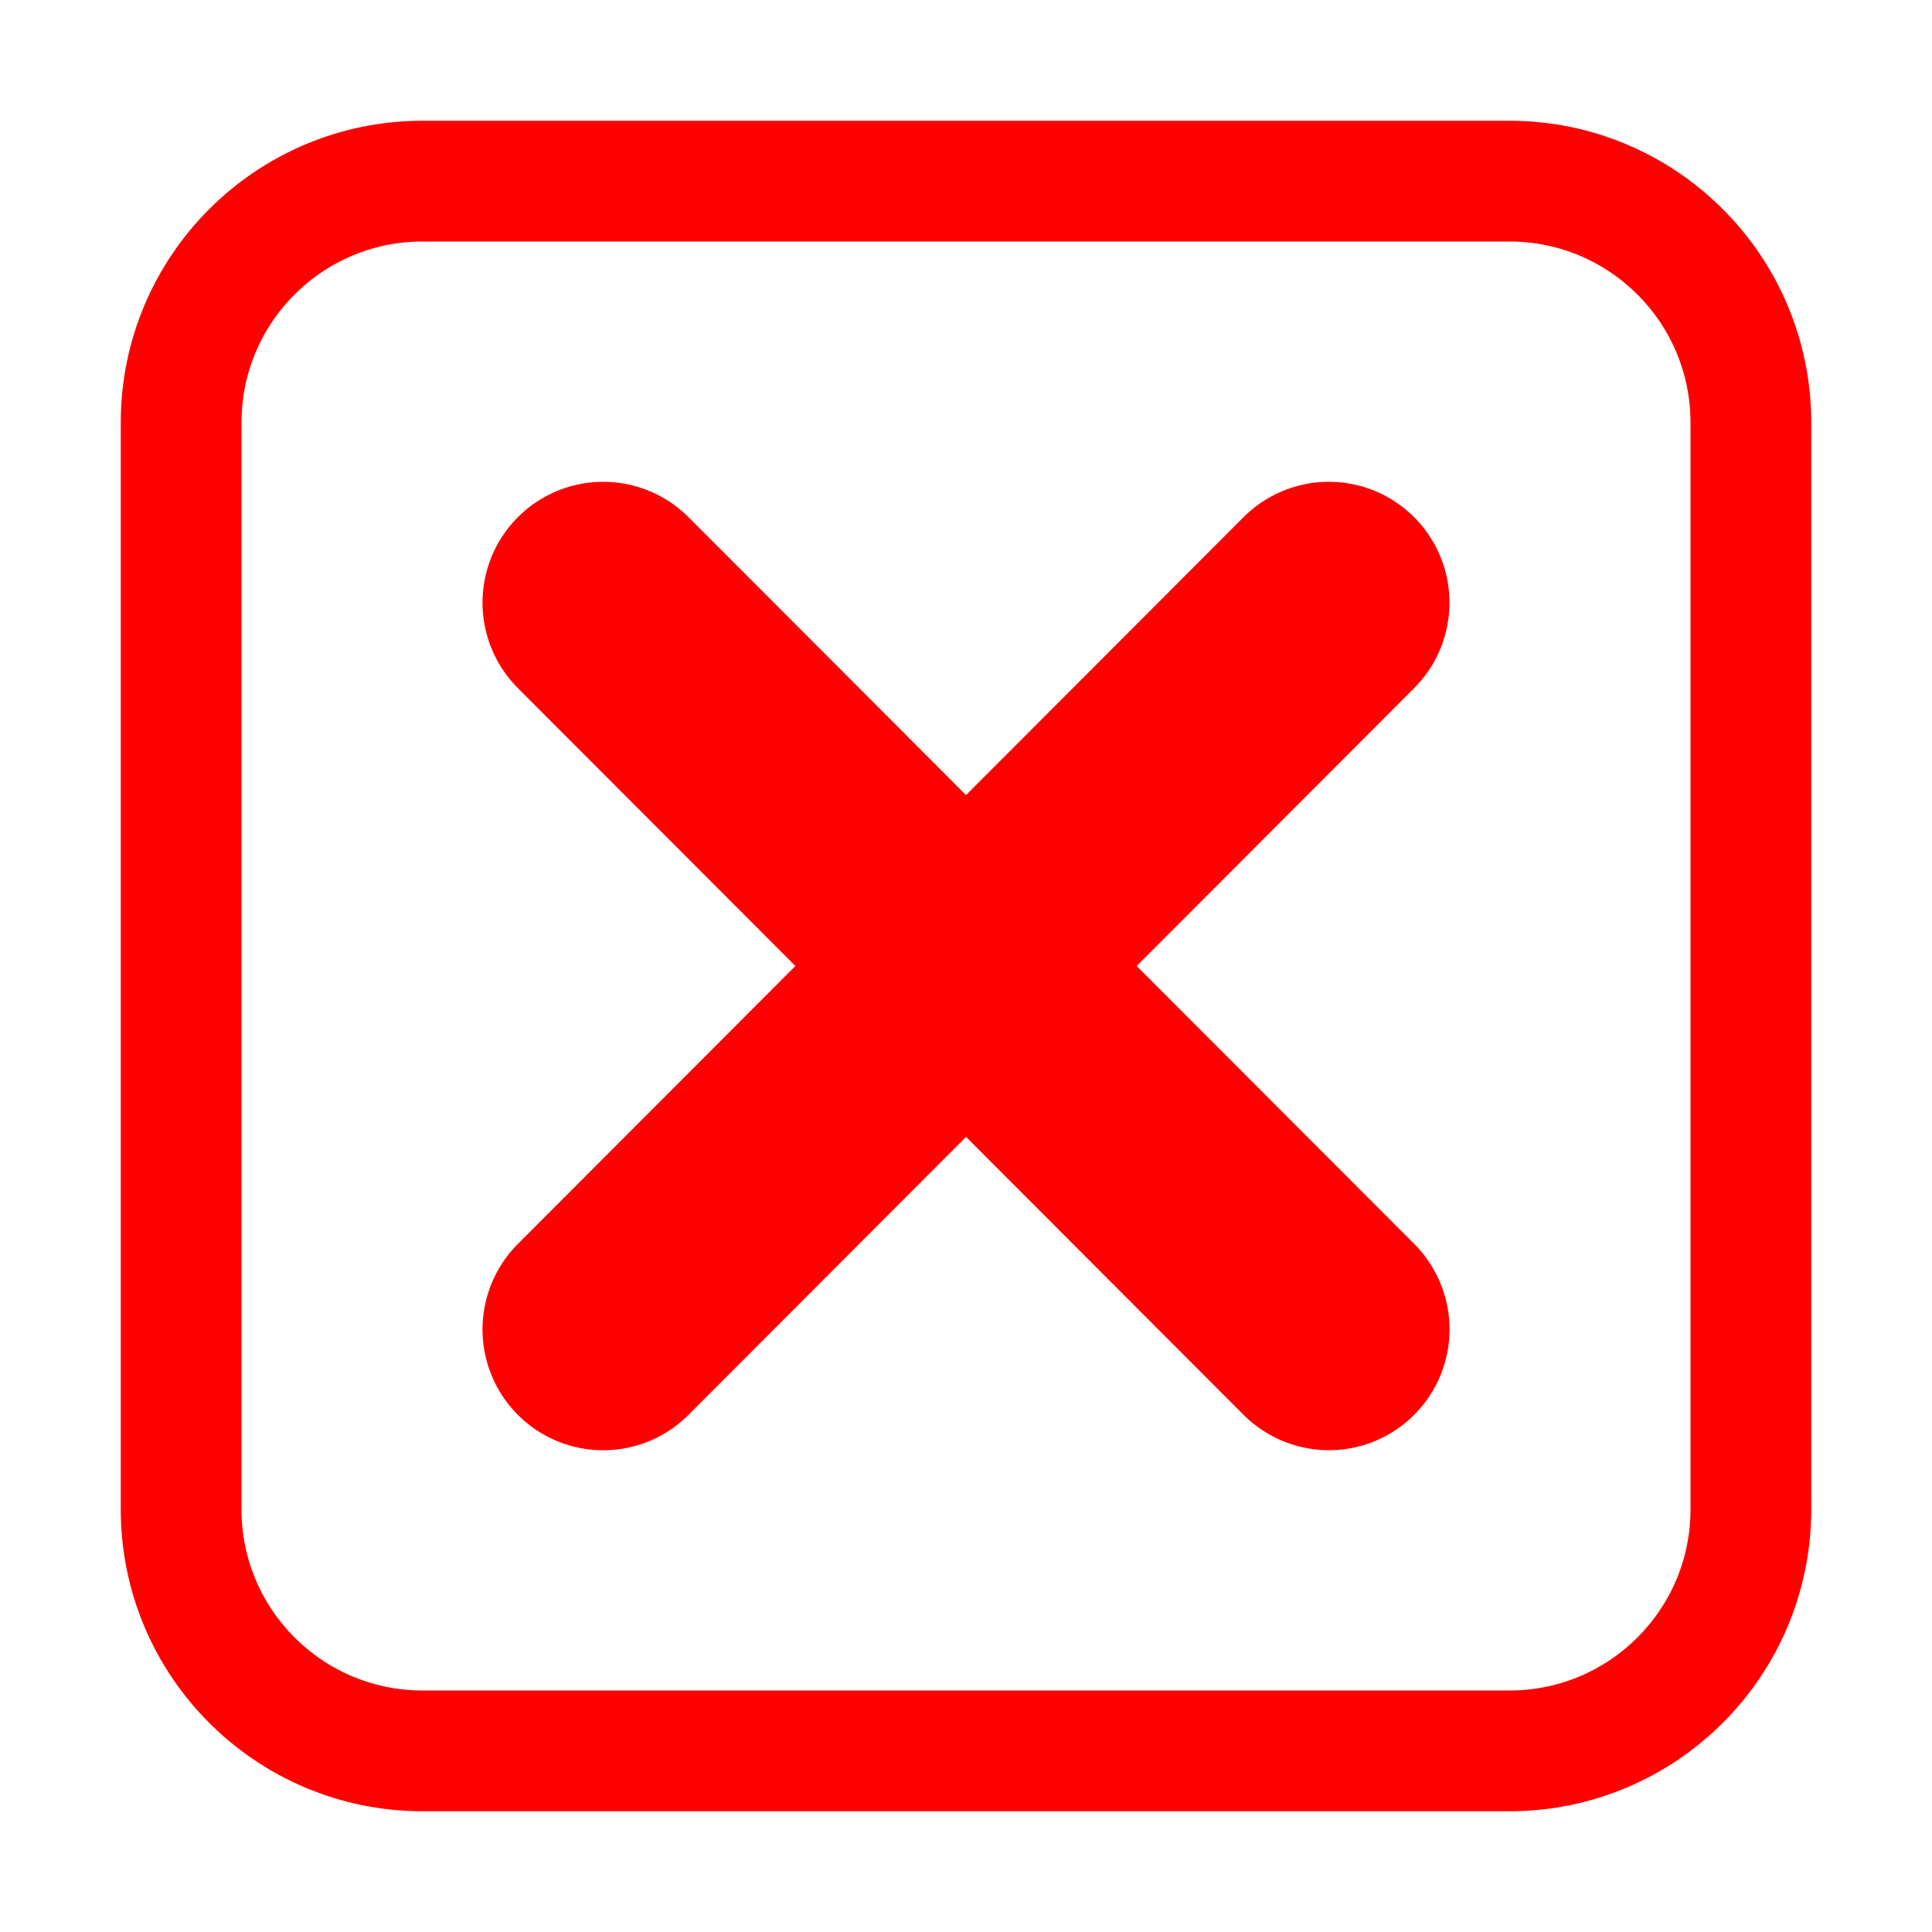
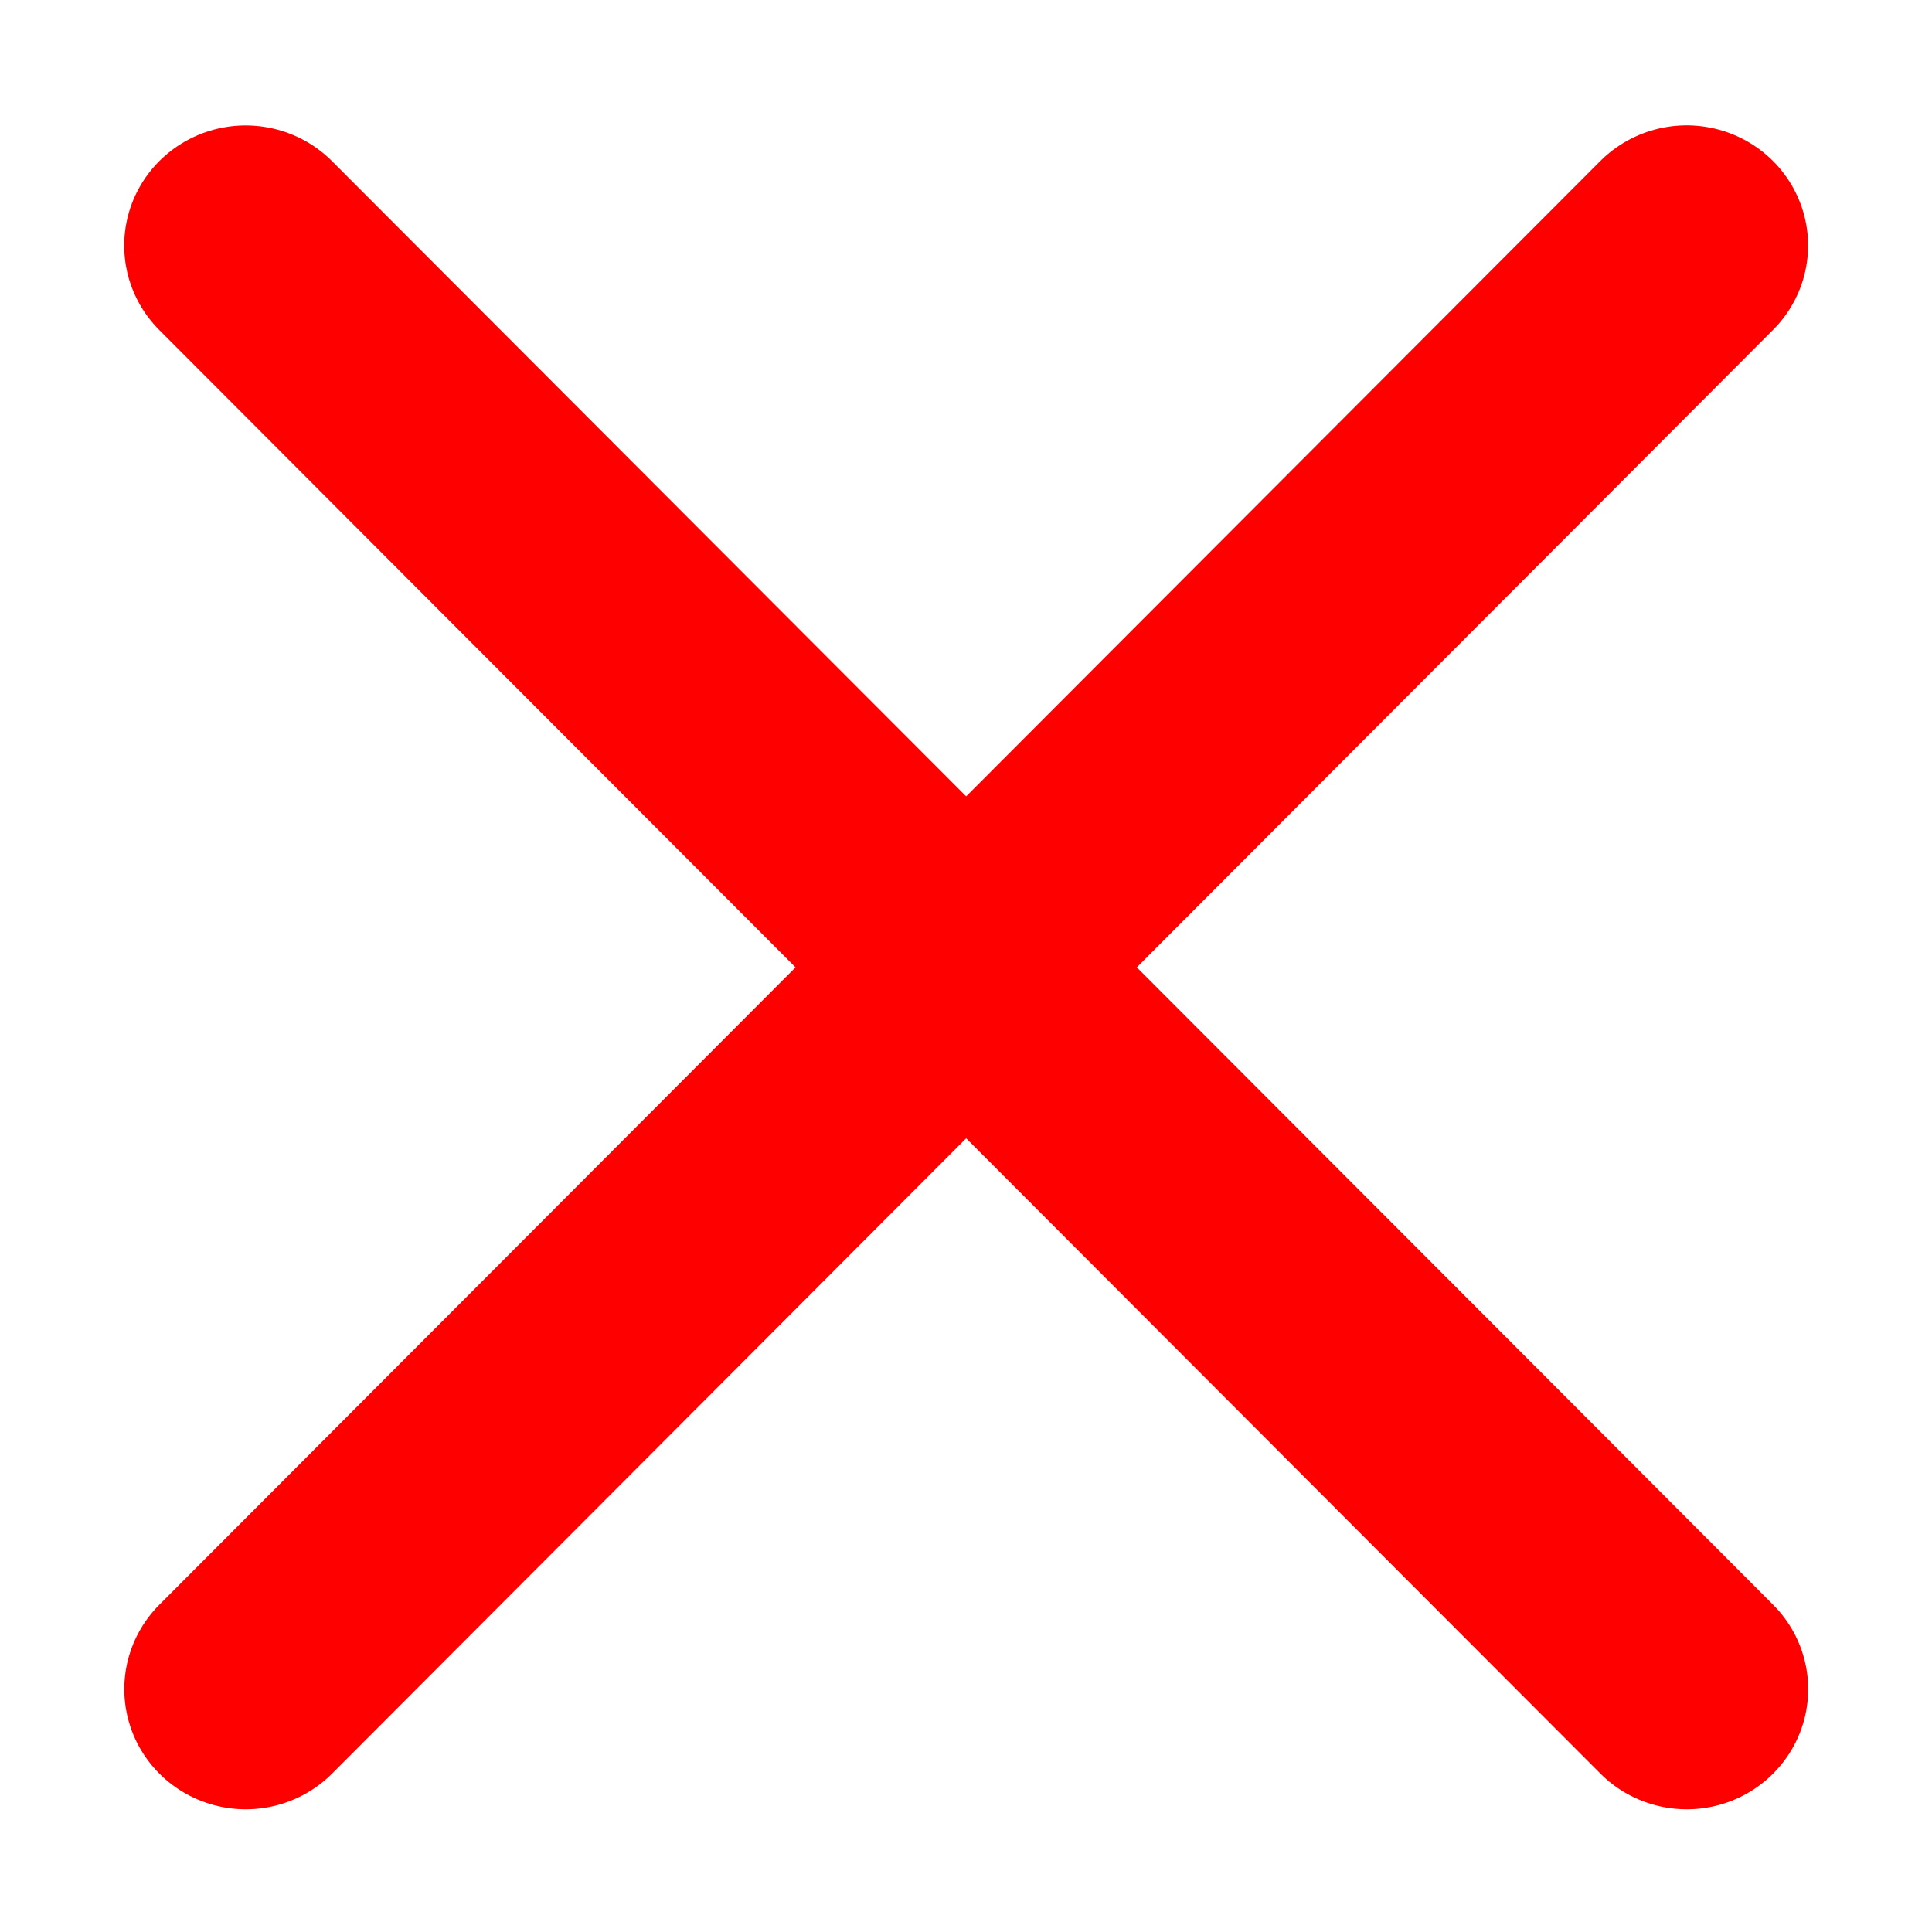
<svg xmlns="http://www.w3.org/2000/svg" width="32" height="32" viewBox="0 0 32 32" id="svg2" version="1.1">
  <defs id="defs4" />
  <g id="layer1" transform="translate(0,-1020.362)">
-     <rect style="opacity:1;fill:#000000;fill-opacity:0;fill-rule:evenodd;stroke:#ff0000;stroke-width:2;stroke-linecap:butt;stroke-linejoin:miter;stroke-miterlimit:4;stroke-dasharray:none;stroke-opacity:1" id="rect3338" width="26" height="26" x="3" y="1023.362" ry="4" />
-     <g id="g820" transform="matrix(0.8291256,0,0,0.8303447,2.73399,175.8243)" style="stroke-width:4.821;stroke-miterlimit:4;stroke-dasharray:none">
-       <path id="path819" d="m 8.752,1029.114 14.497,14.496" style="fill:none;stroke:#ff0000;stroke-width:4.821;stroke-linecap:round;stroke-linejoin:miter;stroke-miterlimit:4;stroke-dasharray:none;stroke-opacity:1" />
-       <path id="path819-3" d="M 23.248,1029.114 8.752,1043.611" style="fill:none;stroke:#ff0000;stroke-width:4.821;stroke-linecap:round;stroke-linejoin:miter;stroke-miterlimit:4;stroke-dasharray:none;stroke-opacity:1" />
+     <g id="g820" transform="matrix(1.458938,0,0,1.443268,-6.599406,-460.0079)" style="stroke-width:4.821;stroke-miterlimit:4;stroke-dasharray:none">
+       <path id="path819" d="m 7.312,1028.525 16.361,16.567" style="fill:none;stroke:#ff0000;stroke-width:2.757;stroke-linecap:round;stroke-linejoin:miter;stroke-miterlimit:4;stroke-dasharray:none;stroke-opacity:1" />
+       <path id="path819-3" d="M 23.672,1028.524 7.313,1045.092" style="fill:none;stroke:#ff0000;stroke-width:2.757;stroke-linecap:round;stroke-linejoin:miter;stroke-miterlimit:4;stroke-dasharray:none;stroke-opacity:1" />
    </g>
  </g>
</svg>
